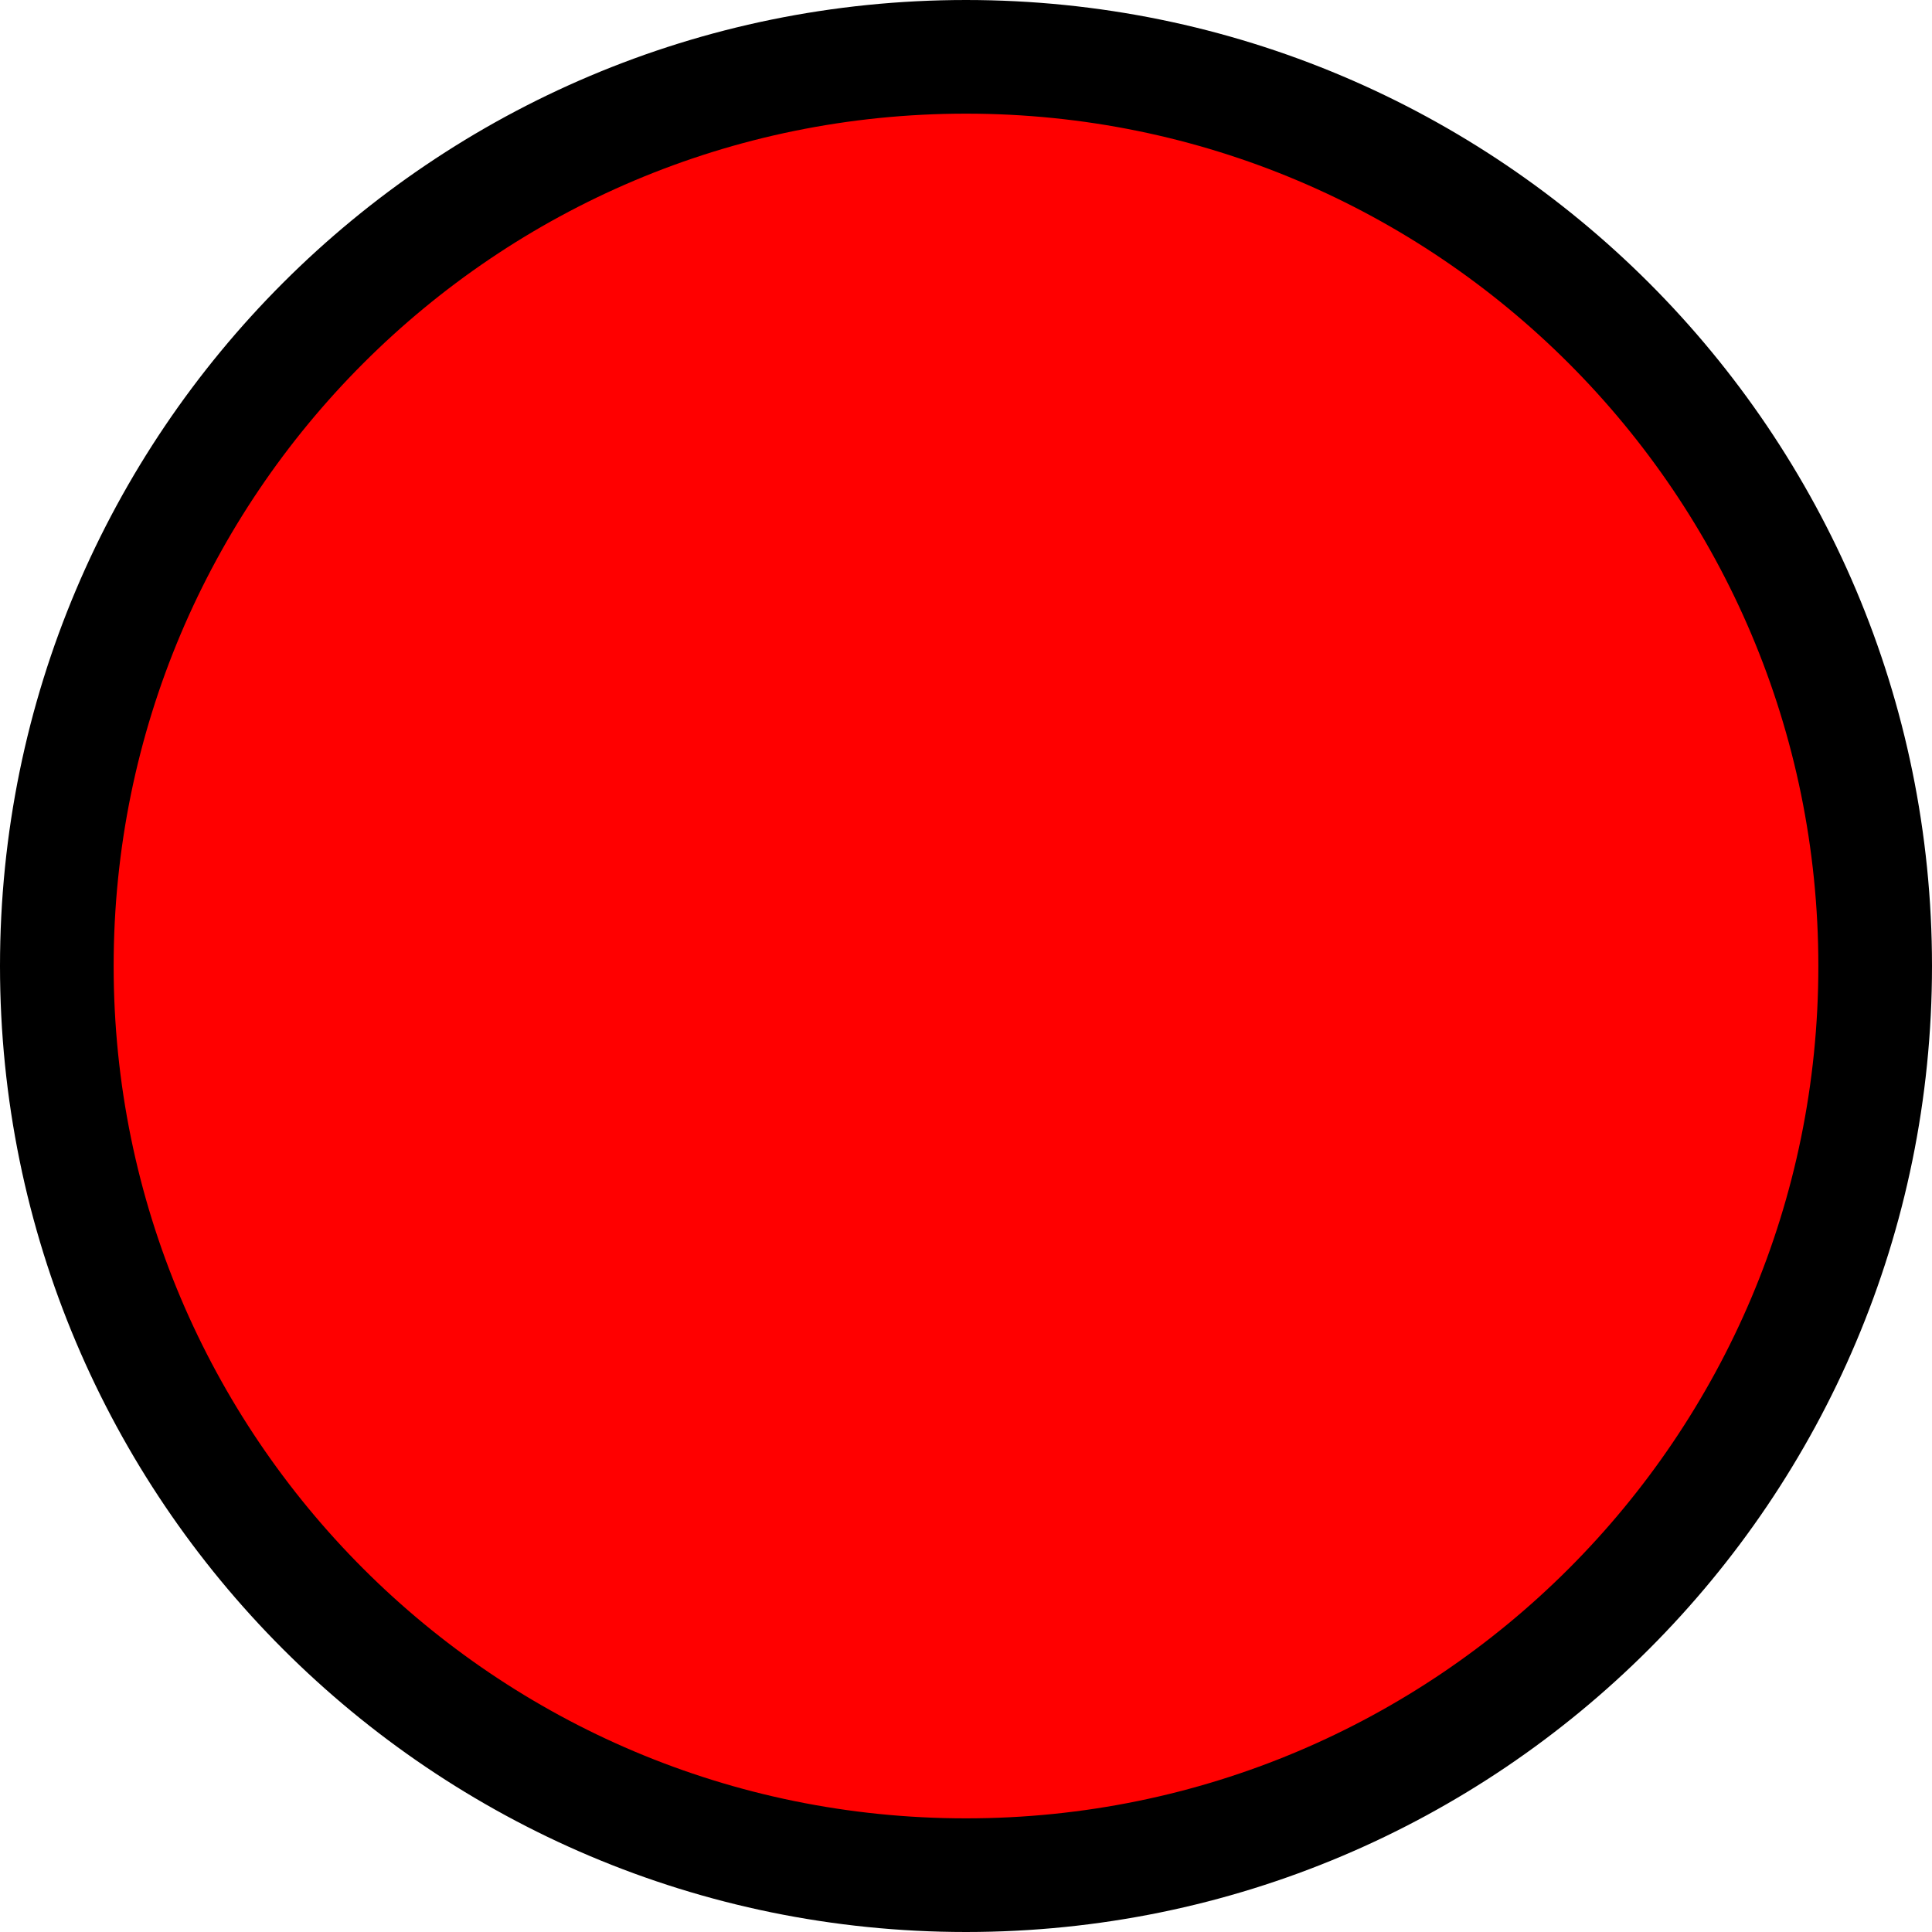
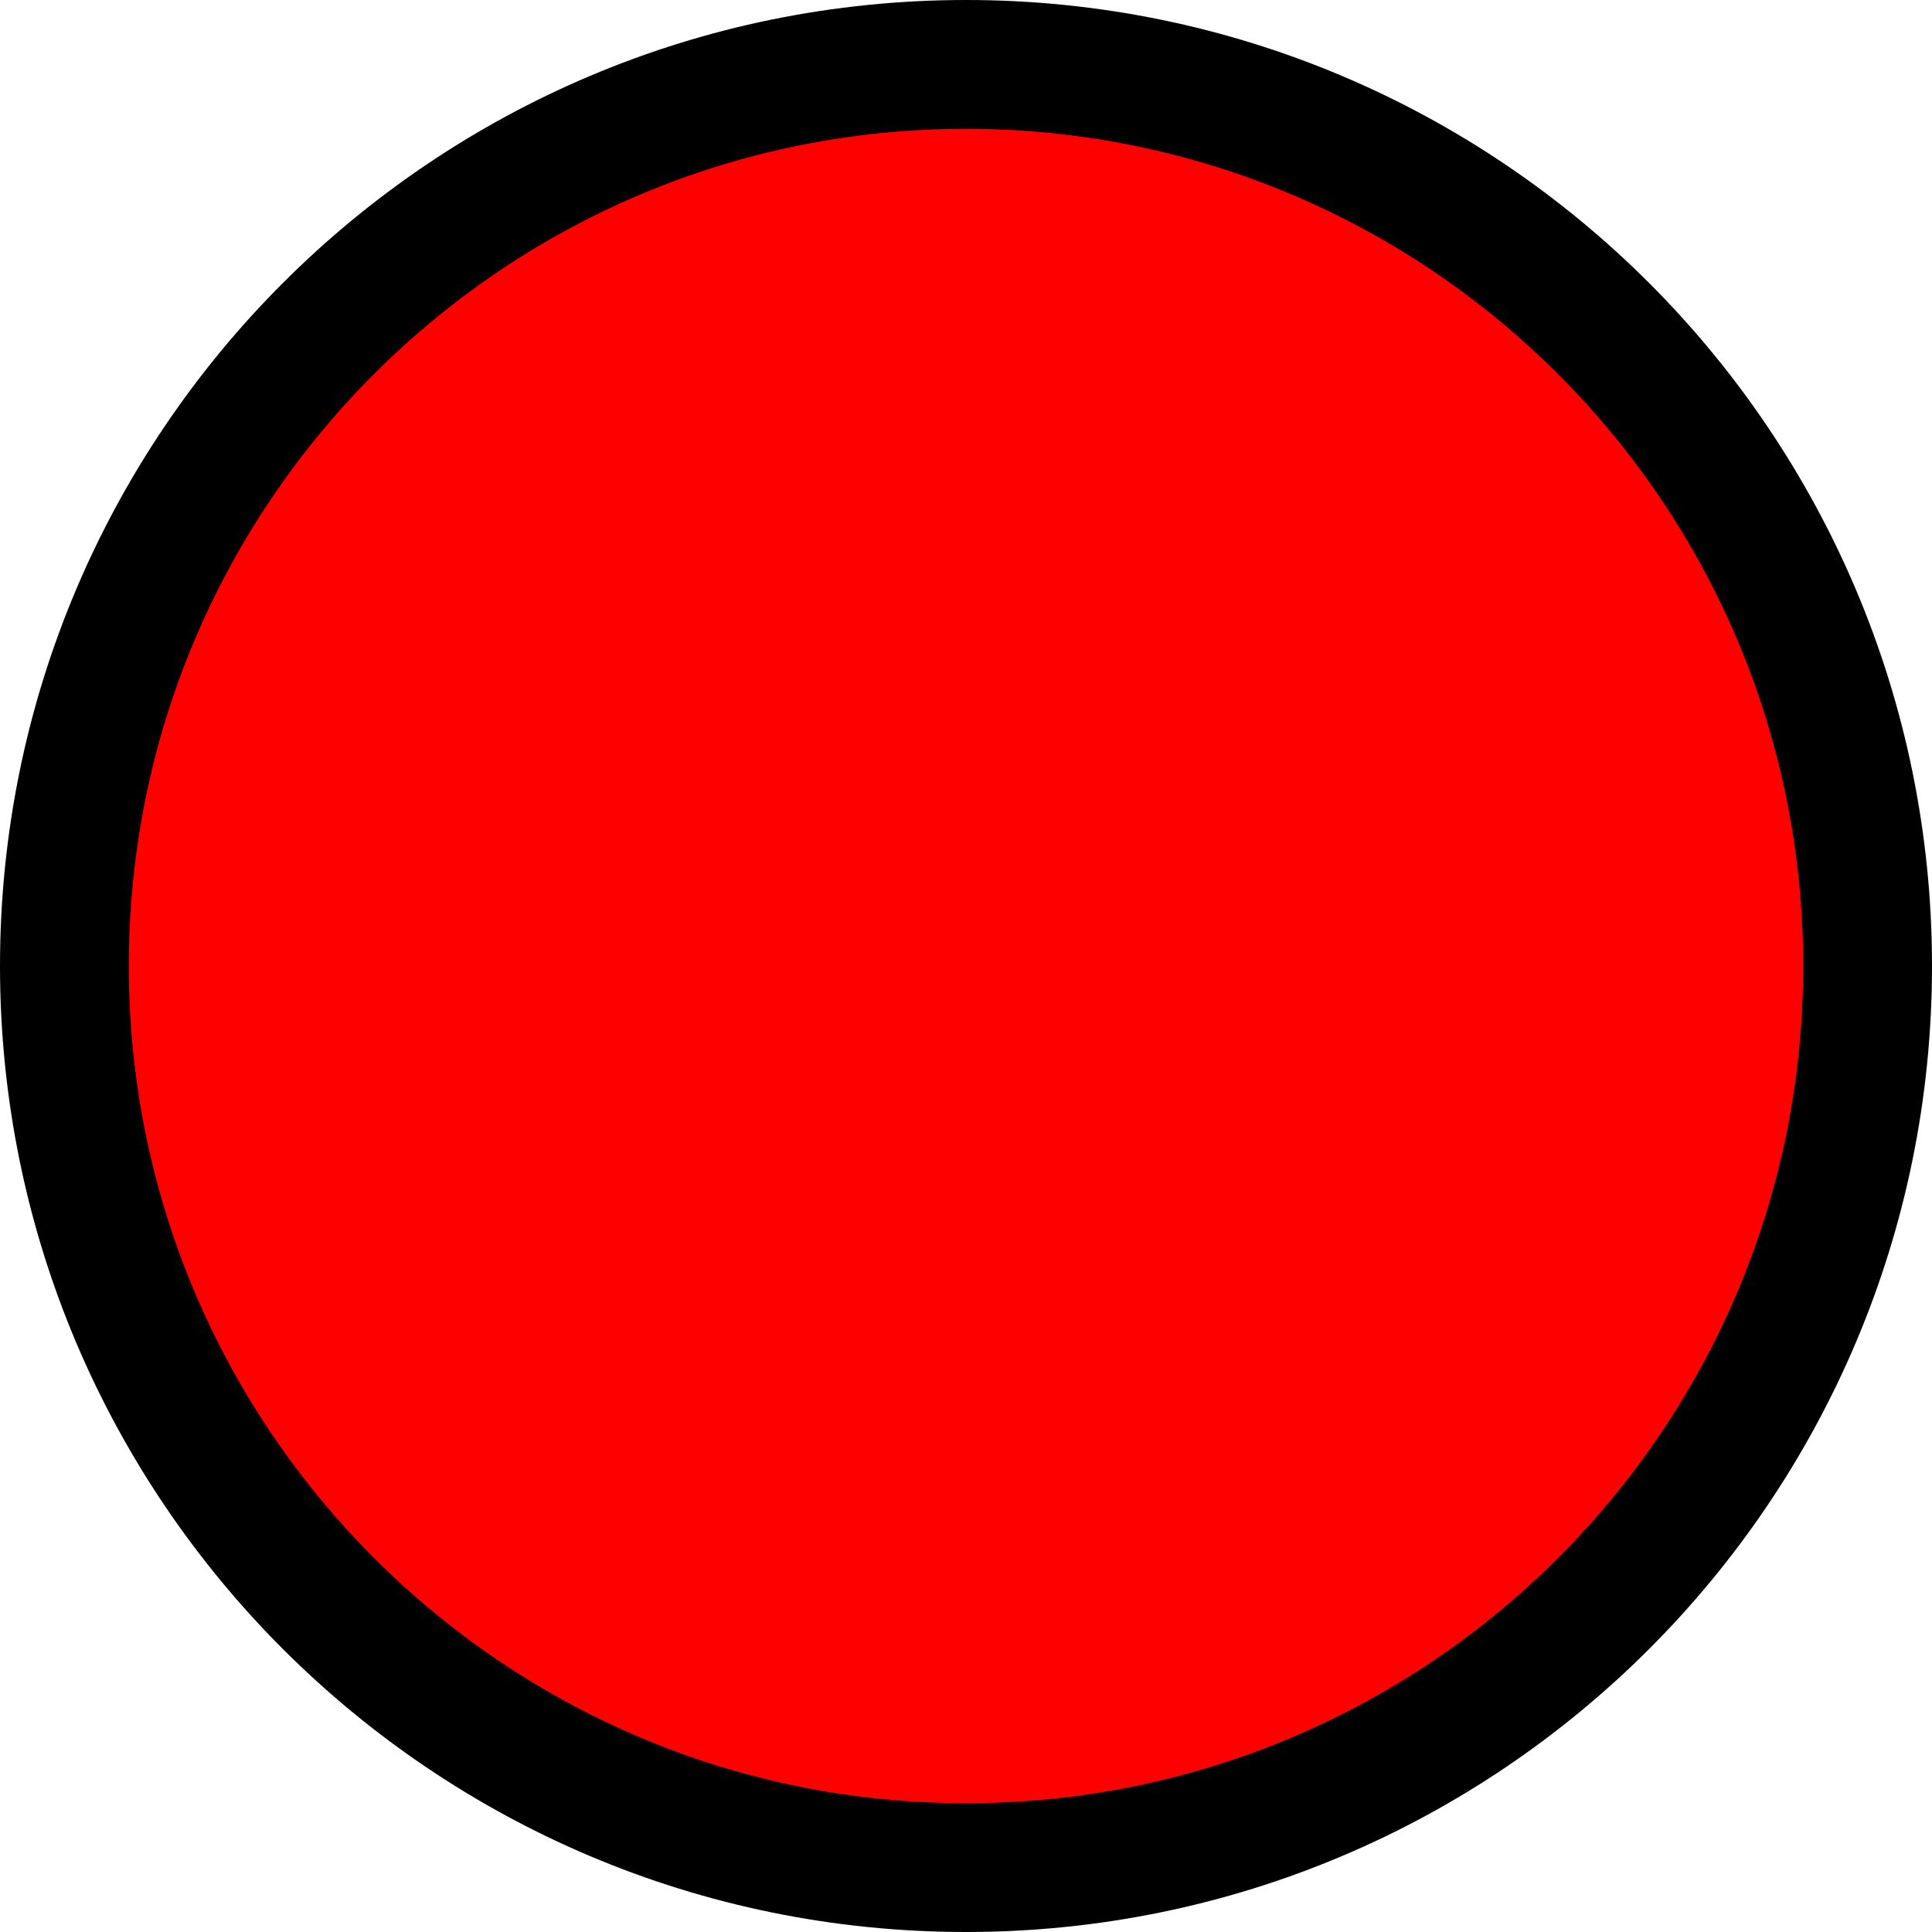
- <svg xmlns="http://www.w3.org/2000/svg" version="1.1" width="17px" height="17px" viewBox="-0.5 -0.5 17 17" content="&lt;mxfile host=&quot;app.diagrams.net&quot; modified=&quot;2020-06-23T10:30:00.024Z&quot; agent=&quot;5.0 (X11; Linux x86_64) AppleWebKit/537.36 (KHTML, like Gecko) Chrome/83.0.41.106 Safari/537.36&quot; version=&quot;13.3.0&quot; etag=&quot;_3J52cjfNNtKjlsVc5ow&quot; type=&quot;google&quot;&gt;&lt;diagram id=&quot;9pr57Td9MpAtRP1NIMCX&quot;&gt;jZJNb4MwDIZ/DXcgE9uuZW132YnDzhEYEilgFNIB+/UzjcOHqkrjgOLHH4lfOxJ5O12t7NUXVmCiNK6mSHxEafoWC/ovYPbgJck8aKyuPEo2UOhfYBgzvekKhkOgQzRO90dYYtdB6Q5MWovjMaxGc7y1lw08gKKU5pF+68opbit93fgn6EaFm5Ps3XtaGYK5k0HJCscdEudI5BbR+VM75WAW7YIuPu/yxLs+zELn/pOQ+oQfaW7cG7/LzaFZSiBdyTiNSjsoelkunpEmS0y51pCV0FEOvRe71hNQ/VOtjcnRoL0XEpdLTB9xvhOsg+npu5NVDdoiwBacnSkkJAgWkDcoY3PcxhF2Su0nwUzyAjRr4U0jOrBMwdzGcfftdlqc/wA=&lt;/diagram&gt;&lt;/mxfile&gt;">
+ <svg xmlns="http://www.w3.org/2000/svg" version="1.1" width="15px" height="15px" viewBox="-0.5 -0.5 15 15" content="&lt;mxfile host=&quot;app.diagrams.net&quot; modified=&quot;2020-06-24T08:41:54.415Z&quot; agent=&quot;5.0 (X11; Linux x86_64) AppleWebKit/537.36 (KHTML, like Gecko) Chrome/83.0.41.106 Safari/537.36&quot; version=&quot;13.3.1&quot; etag=&quot;0TqtIXFN-oVYy4eHrux_&quot; type=&quot;google&quot;&gt;&lt;diagram id=&quot;_gQhNhQxFzOSyYdIyBSu&quot;&gt;jZJNb4MwDIZ/DXdCKrZdy9rtshOHnSNiSKRAUEgH7NfPNA4fqiqNA4offyR+7YQX7fThRK++rASTZKmcEv6eZNlryvG/gDmAE8sDaJyWAbENlPoXCKZEb1rCcAj01hqv+yOsbNdB5Q9MOGfHY1htzfHWXjTwAMpKmEf6raVX1Fb2svFP0I2KN7P8LXhaEYOpk0EJaccd4peEF85aH07tVIBZtIu6hLzrE+/6MAed/09CFhJ+hLlRb/QuP8dmMQF1ReM8Ku2h7EW1eEacLDLlW4MWw6MY+iB2rSfA+udaG1NYY929EL9eU/yQ053gPExP381WNXCLwLbg3YwhMYGTgLRBOZnjNg52CkjtJ0FM0AI0a+FNIzyQTNHcxnH37XaaX/4A&lt;/diagram&gt;&lt;/mxfile&gt;">
  <defs />
  <g>
-     <ellipse cx="8" cy="8" rx="8" ry="8" fill="#ff0000" stroke="#000000" pointer-events="all" />
+     <ellipse cx="7" cy="7" rx="7" ry="7" fill="#ff0000" stroke="#000000" pointer-events="all" />
  </g>
</svg>
